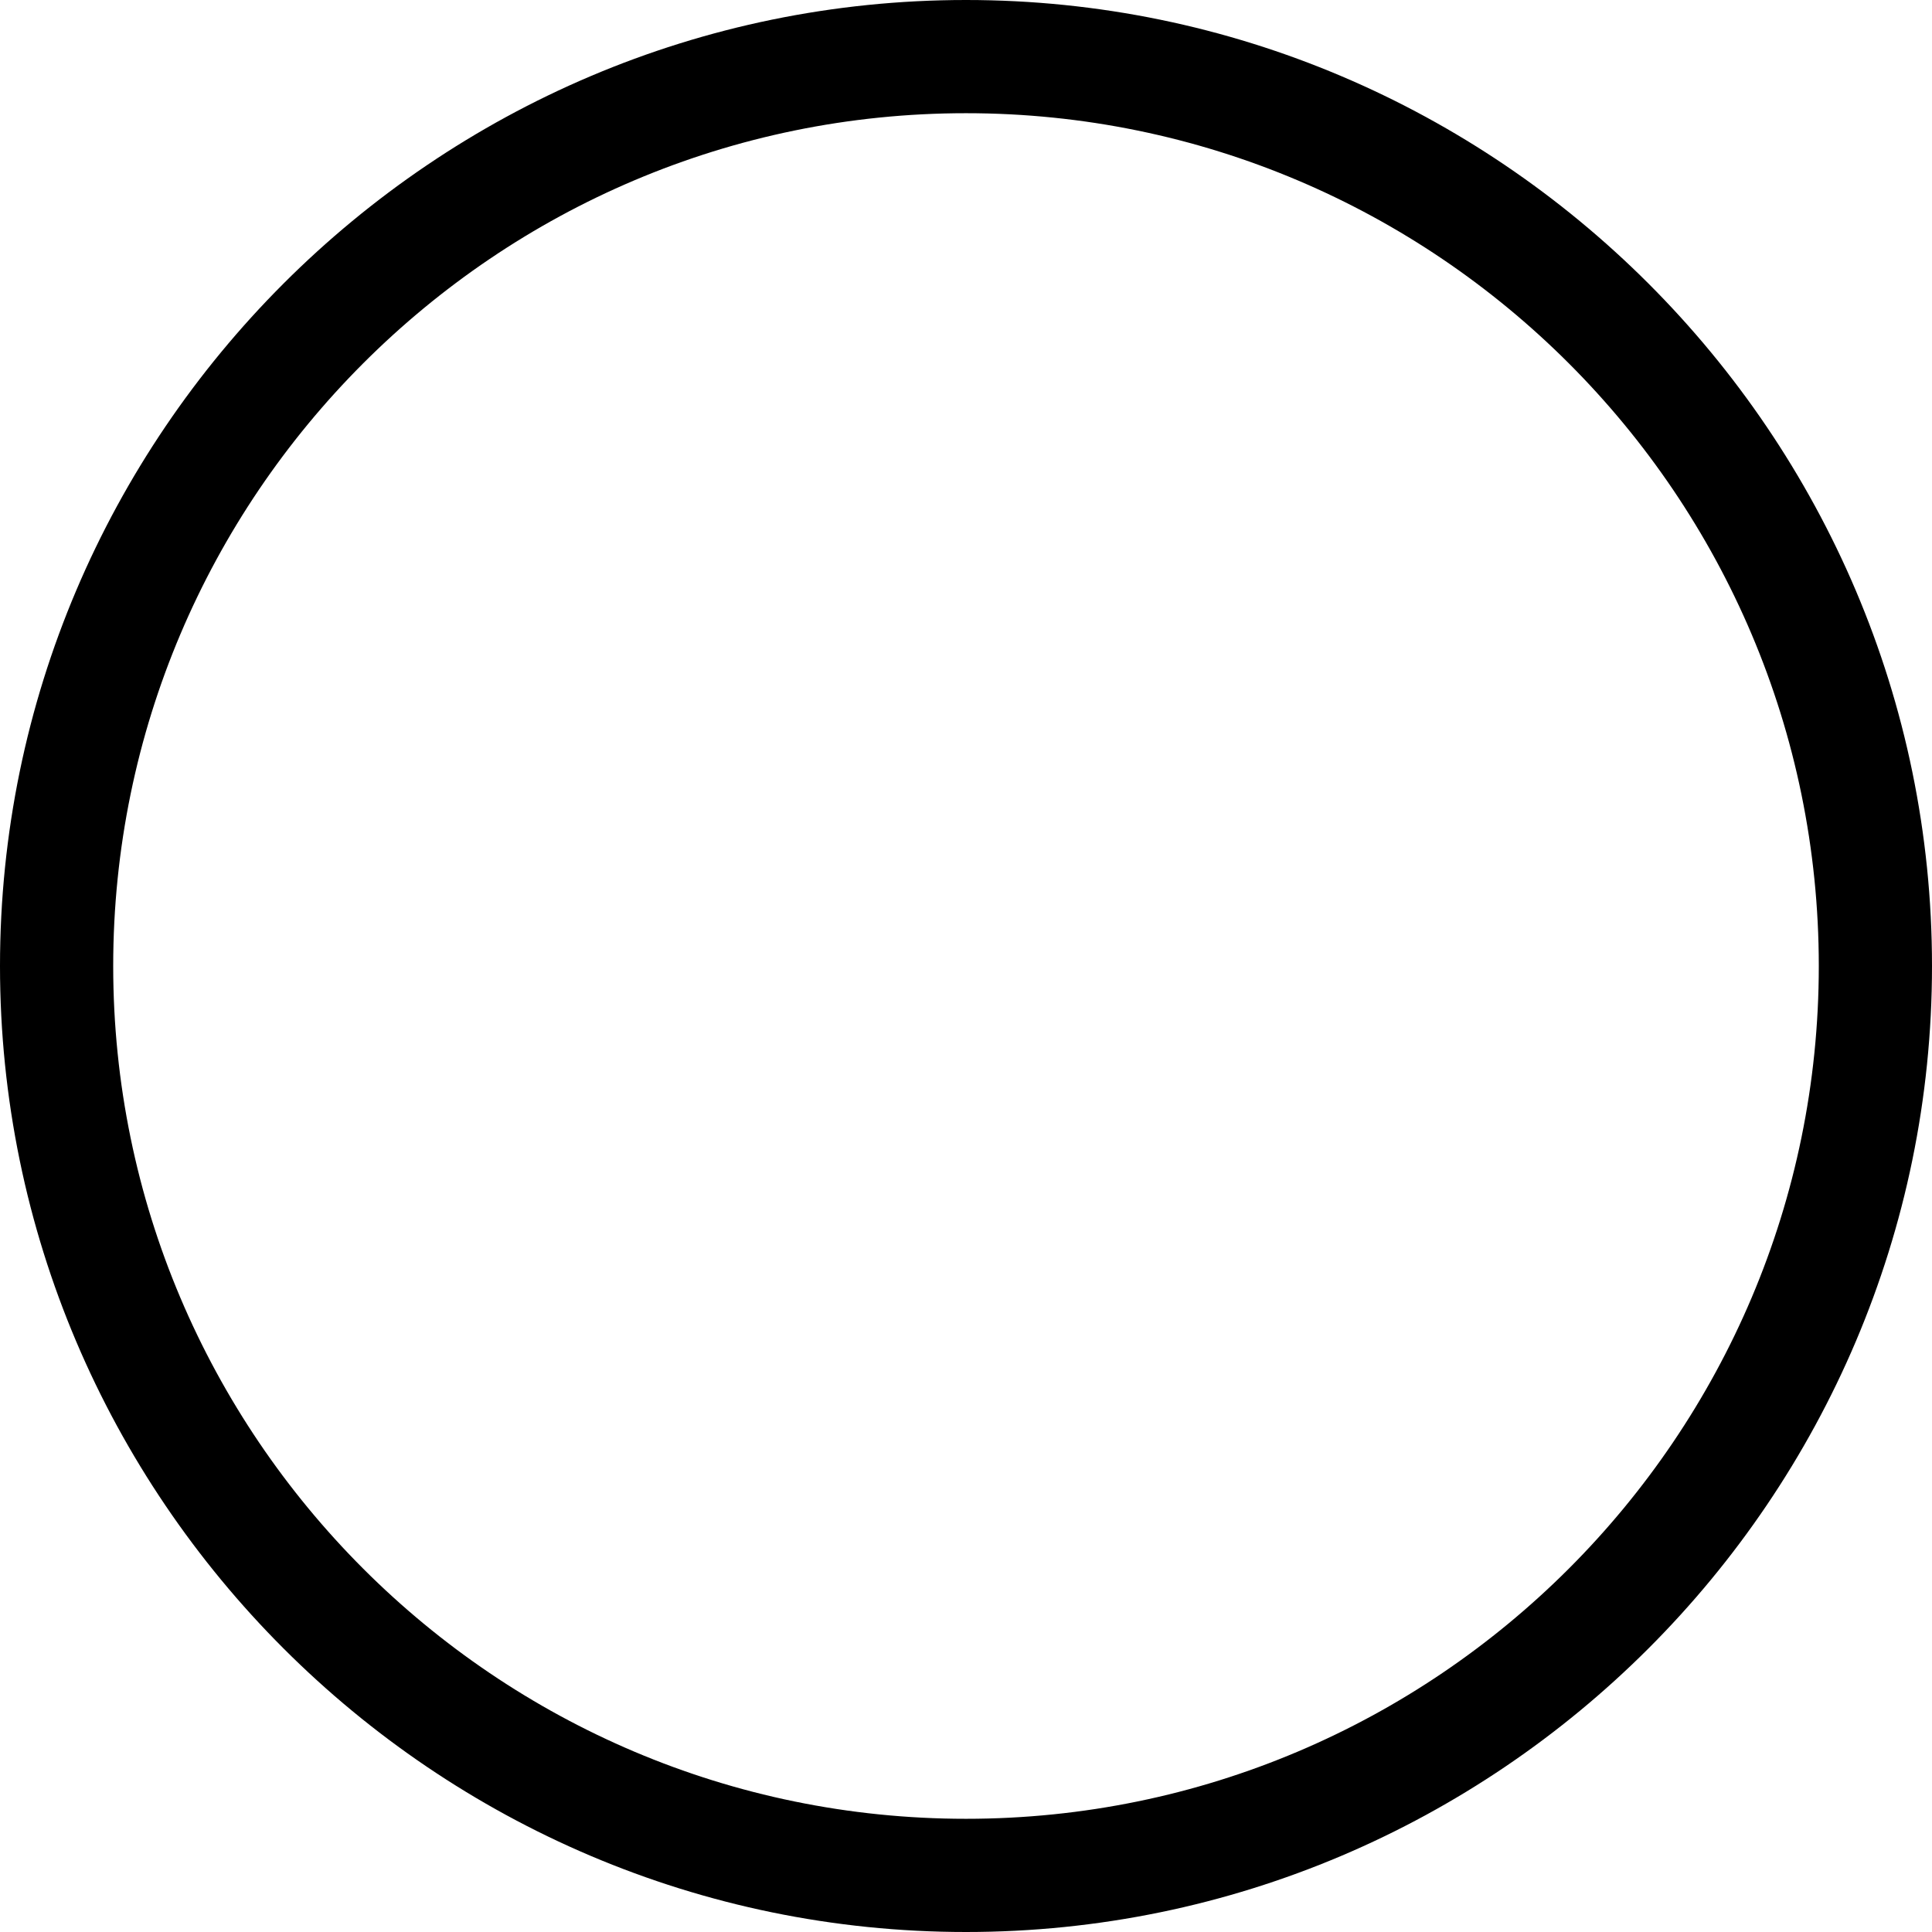
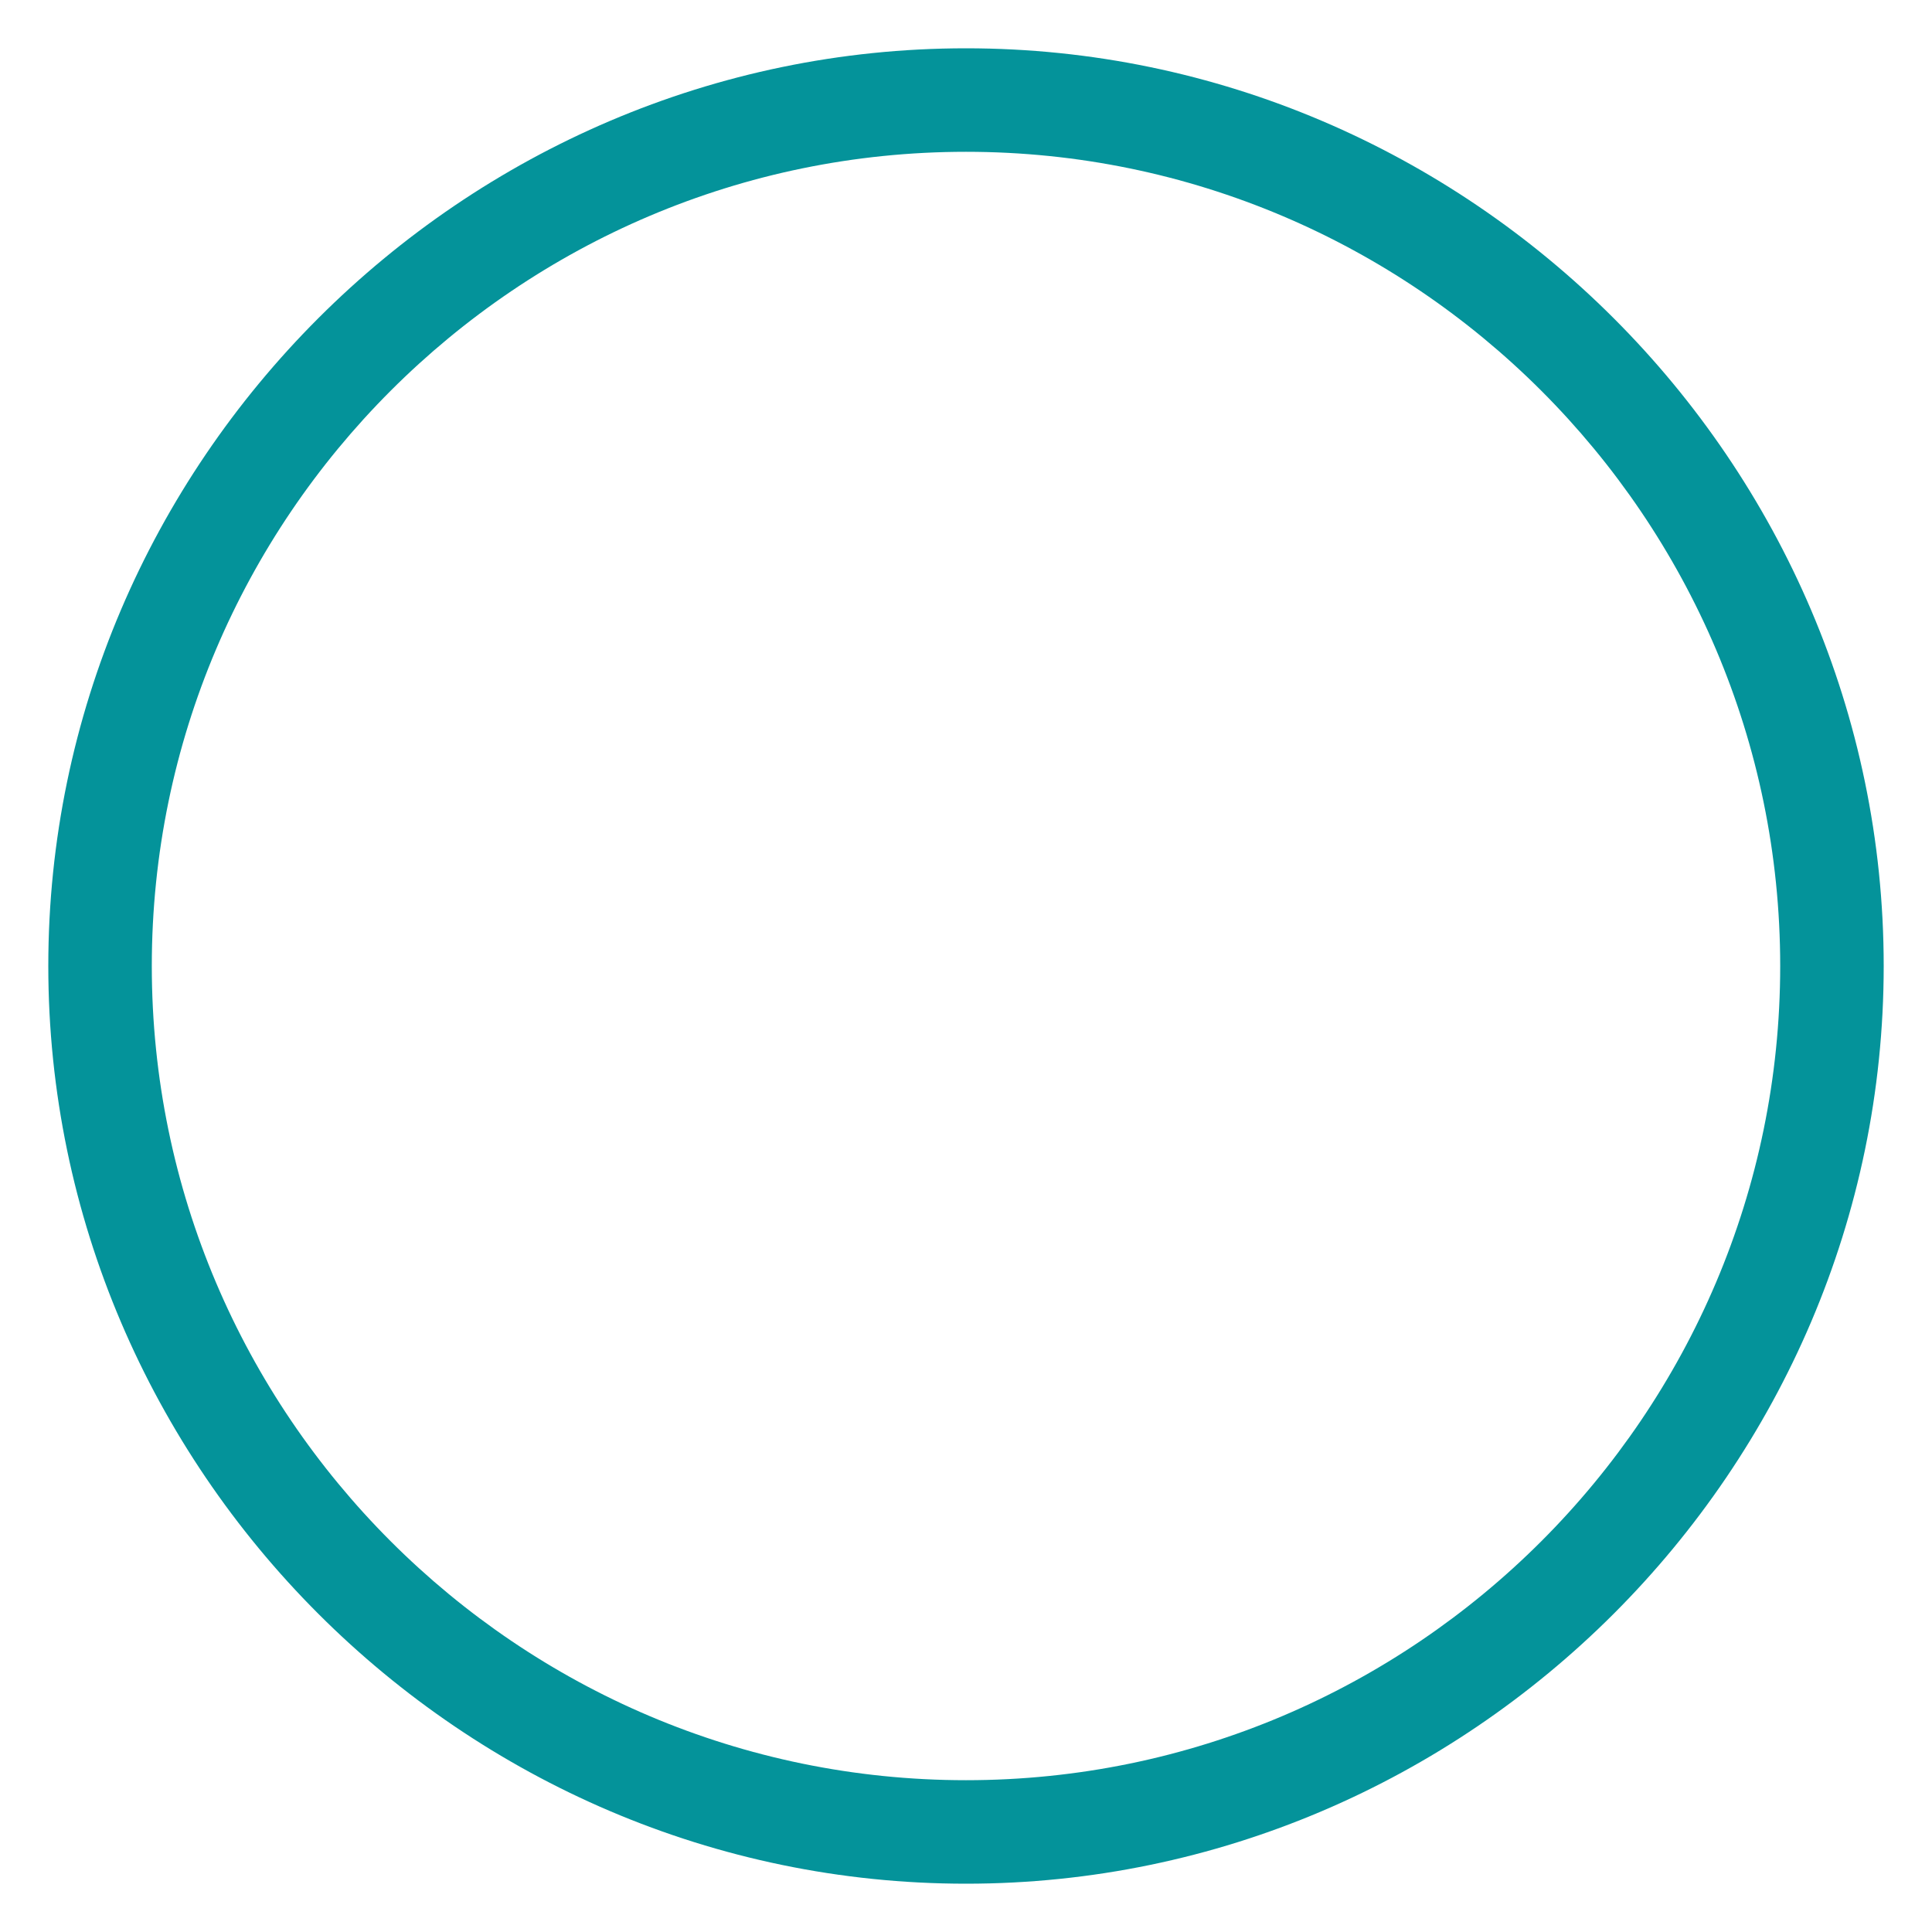
- <svg xmlns="http://www.w3.org/2000/svg" version="1.1" id="Layer_1" x="0px" y="0px" viewBox="0 0 512 512" style="enable-background:new 0 0 512 512;" xml:space="preserve">
+ <svg xmlns="http://www.w3.org/2000/svg" version="1.1" id="Layer_1" x="0px" y="0px" viewBox="0 0 28 28" style="enable-background:new 0 0 28 28;" xml:space="preserve">
  <g>
    <g>
-       <path d="M256,0C115.03,0,0,115.05,0,256c0,140.97,115.05,256,256,256c140.97,0,256-115.05,256-256C512,115.03,396.95,0,256,0z     M256,482C131.383,482,30,380.617,30,256S131.383,30,256,30s226,101.383,226,226S380.617,482,256,482z" />
+       <path fill="#04939A" d="M14,0.7C6.7,0.7,0.7,6.7,0.7,14c0,7.3,6,13.3,13.3,13.3c7.3,0,13.3-6,13.3-13.3C27.3,6.7,21.3,0.7,14,0.7z M14,25.8    C7.5,25.8,2.2,20.5,2.2,14S7.5,2.2,14,2.2S25.8,7.5,25.8,14S20.5,25.8,14,25.8z" />
    </g>
  </g>
-   <g>
- </g>
-   <g>
- </g>
-   <g>
- </g>
-   <g>
- </g>
-   <g>
- </g>
-   <g>
- </g>
-   <g>
- </g>
-   <g>
- </g>
-   <g>
- </g>
-   <g>
- </g>
-   <g>
- </g>
-   <g>
- </g>
-   <g>
- </g>
-   <g>
- </g>
-   <g>
- </g>
</svg>
